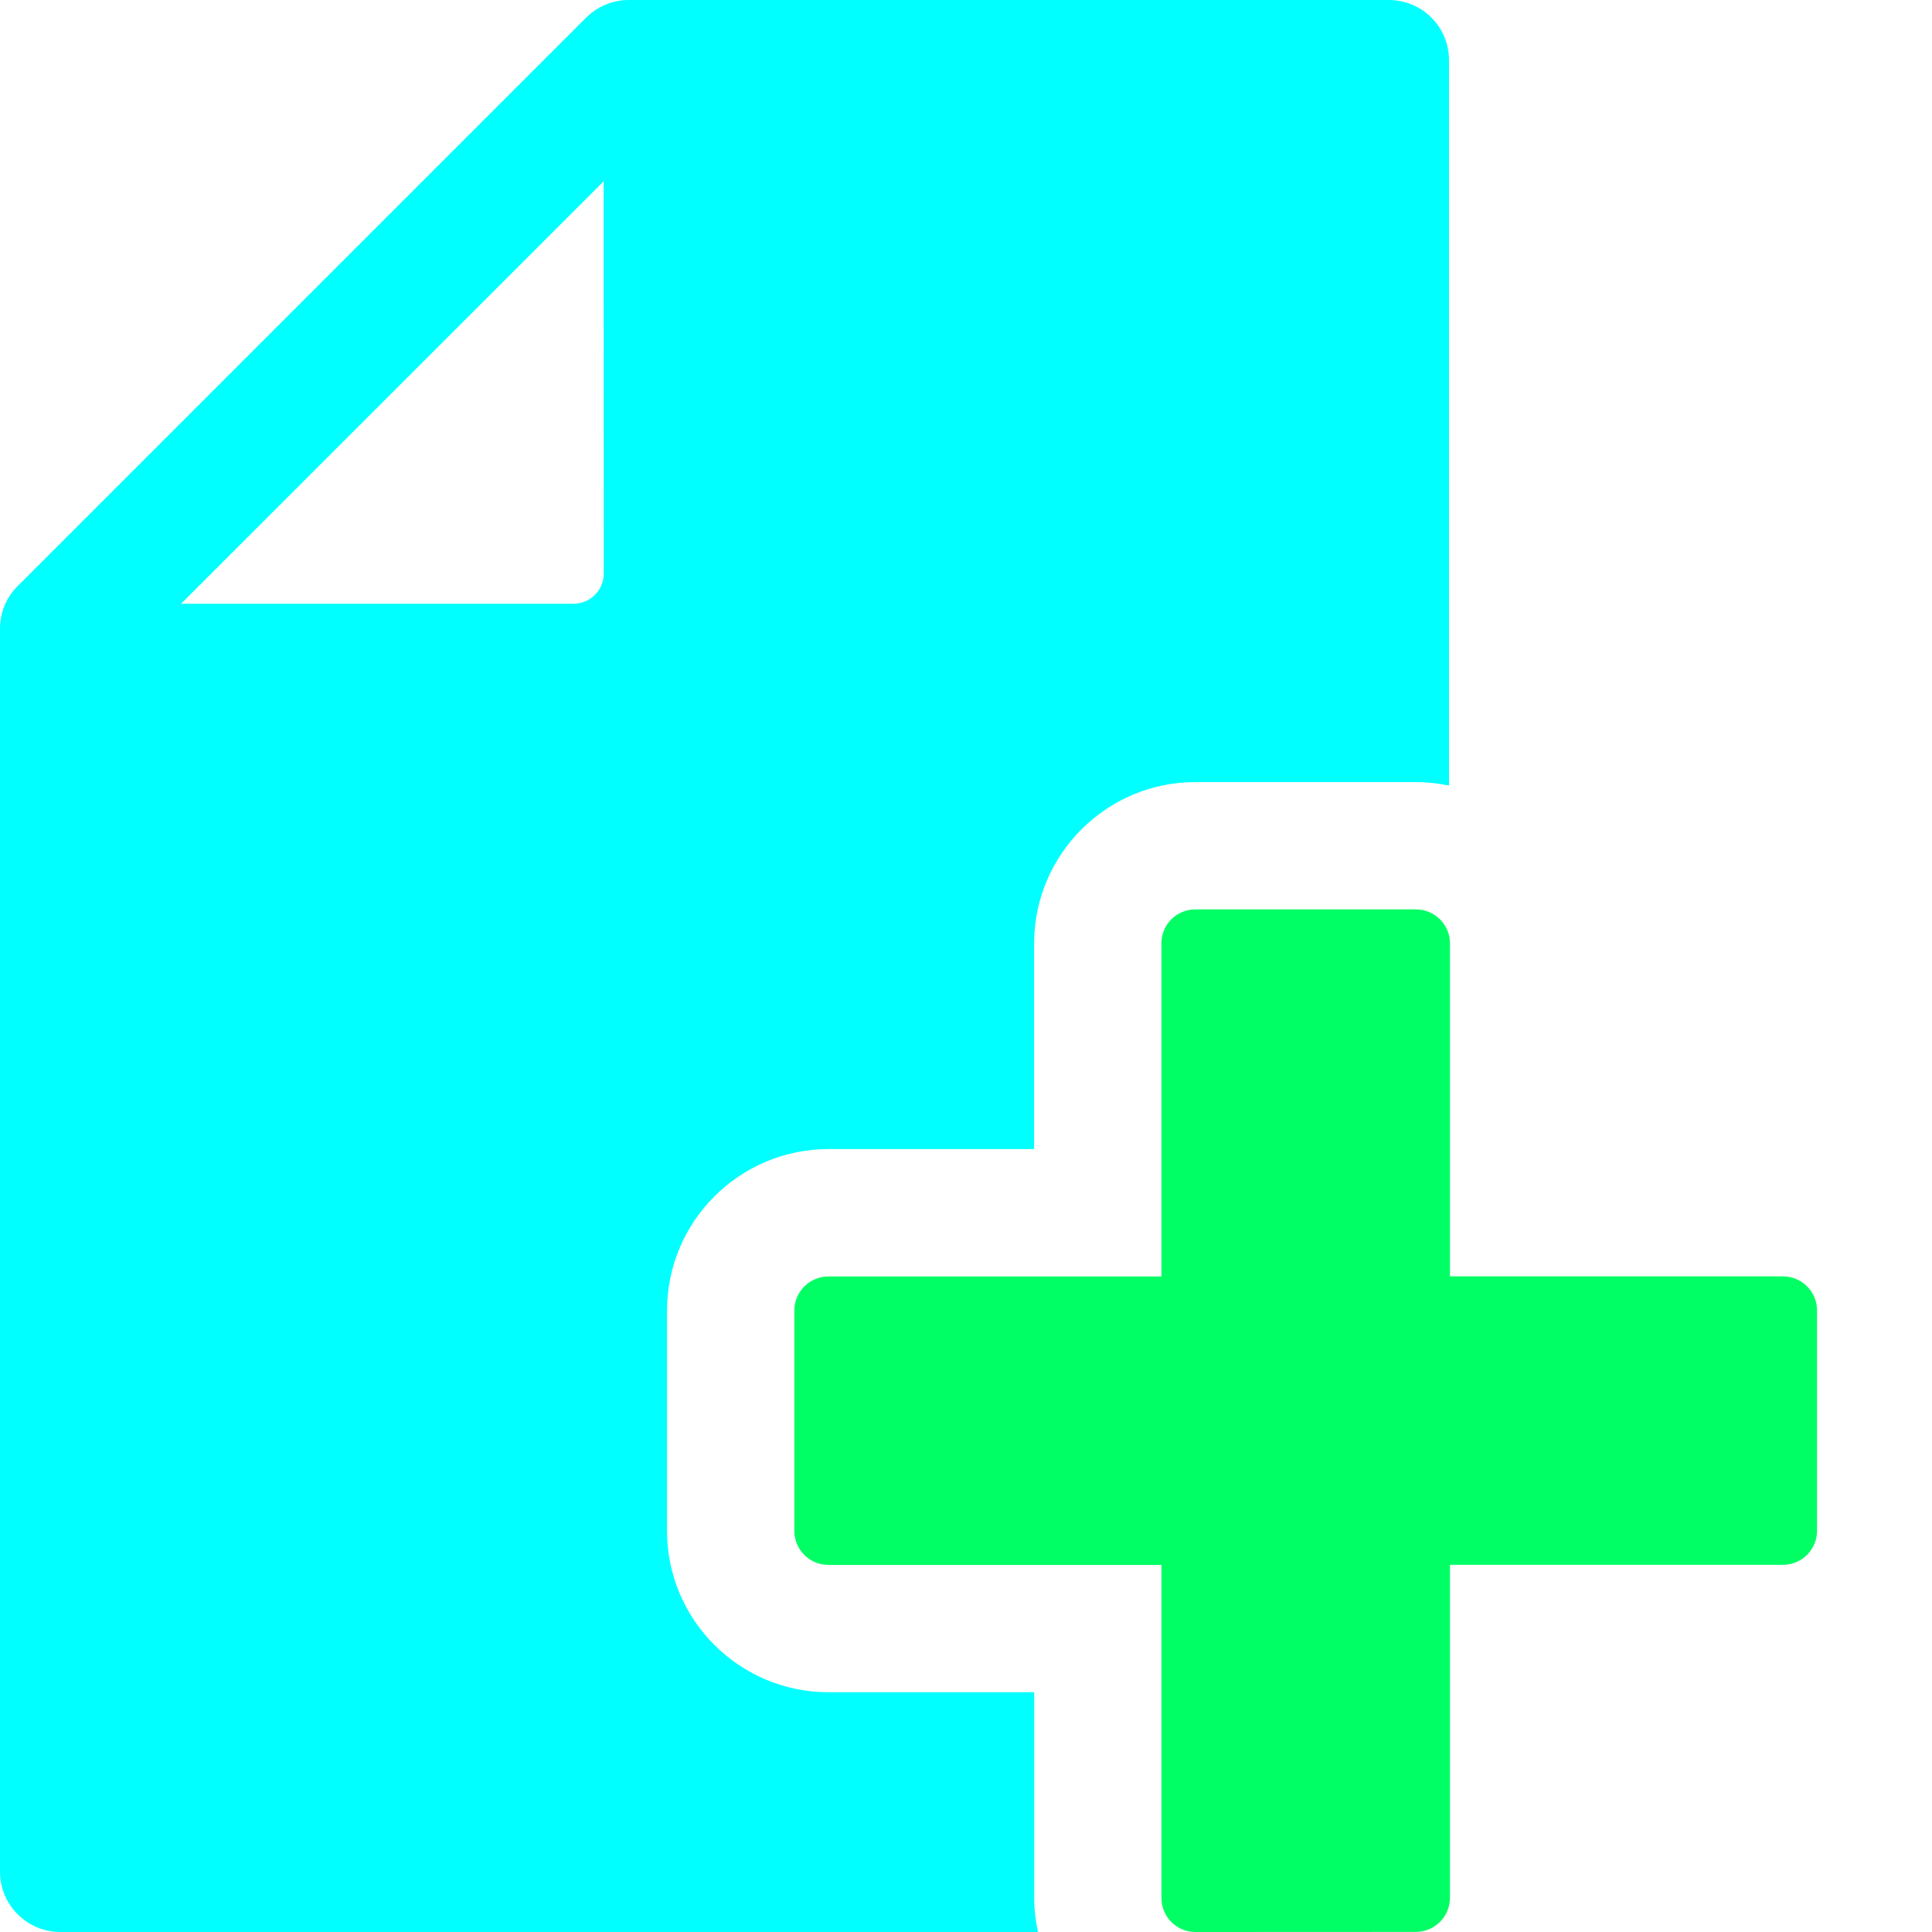
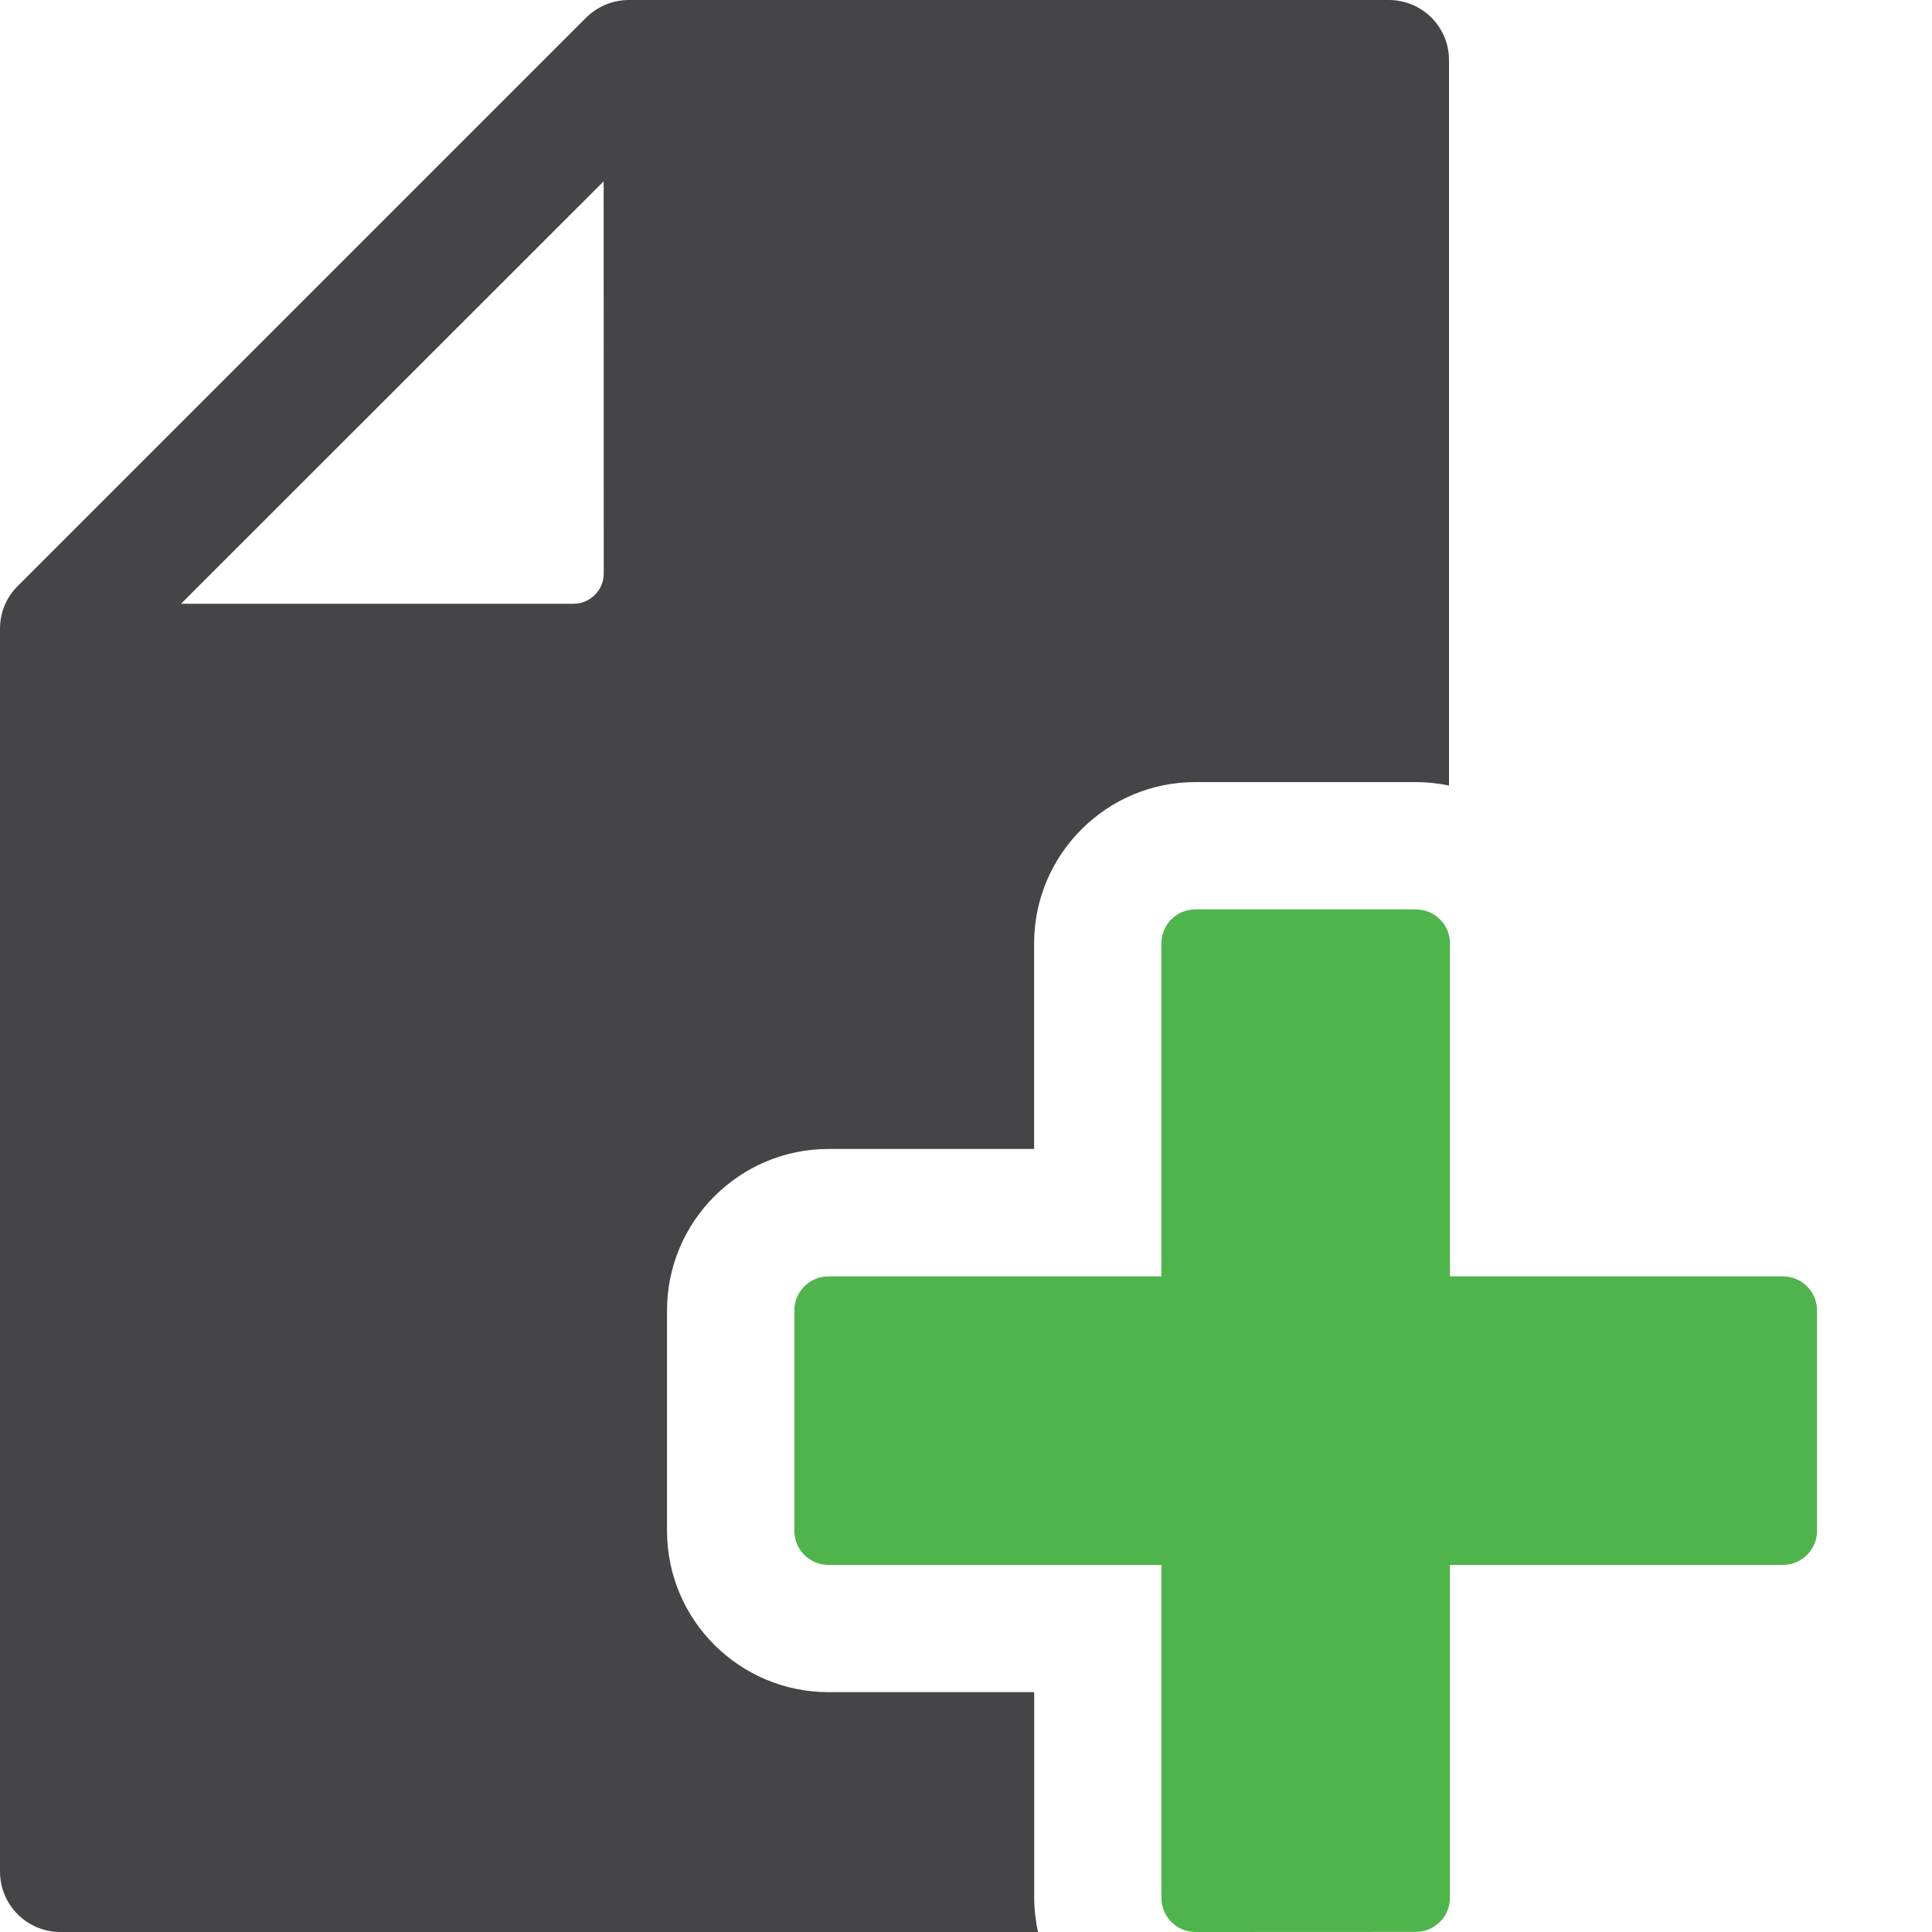
<svg xmlns="http://www.w3.org/2000/svg" version="1.1" id="Calque_1" x="0px" y="0px" width="20px" height="20px" viewBox="0 0 20 20" enable-background="new 0 0 20 20" xml:space="preserve">
-   <path fill="#00FFFF" d="M14.376,0H6.51C6.343,0,6.186,0.066,6.067,0.183L0.184,6.066C0.065,6.183,0,6.342,0,6.509v12.866  C0,19.72,0.28,20,0.625,20h10.12c-0.025-0.114-0.039-0.232-0.039-0.354v-2.128H8.577c-0.922,0-1.672-0.749-1.672-1.67v-2.281  c0-0.922,0.75-1.672,1.672-1.672h2.128V9.767c0-0.921,0.749-1.671,1.67-1.671h2.281c0.118,0,0.233,0.013,0.344,0.036V0.624  C15.001,0.279,14.722,0,14.376,0z M5.937,6.25H1.874l0,0l4.375-4.373L6.25,5.939C6.25,6.11,6.109,6.25,5.937,6.25z" />
-   <path id="plus_1_" fill="#00FF64" d="M12.375,20c-0.196,0-0.352-0.158-0.352-0.354V16.2H8.577c-0.196,0-0.354-0.158-0.354-0.352  v-2.281c0-0.196,0.158-0.353,0.354-0.353h3.446V9.767c0-0.197,0.156-0.353,0.352-0.353h2.281c0.196,0,0.354,0.156,0.354,0.353v3.446  h3.446c0.196,0,0.354,0.157,0.354,0.353v2.281c0,0.194-0.158,0.352-0.354,0.352H15.01v3.446c0,0.196-0.158,0.354-0.354,0.354  L12.375,20L12.375,20z" />
+   <path fill="#454447" d="M14.376,0H6.51C6.343,0,6.186,0.066,6.067,0.183L0.184,6.066C0.065,6.183,0,6.342,0,6.509v12.866  C0,19.72,0.28,20,0.625,20h10.12c-0.024-0.114-0.039-0.232-0.039-0.354v-2.129H8.577c-0.922,0-1.672-0.748-1.672-1.67v-2.281  c0-0.922,0.75-1.672,1.672-1.672h2.128V9.767c0-0.921,0.749-1.671,1.67-1.671h2.281c0.117,0,0.232,0.013,0.344,0.036V0.624  C15.001,0.279,14.723,0,14.376,0z M5.937,6.25H1.874l0,0l4.375-4.373L6.25,5.939C6.25,6.11,6.109,6.25,5.937,6.25z" />
+   <path id="plus_1_" fill="#50B44D" d="M12.375,20c-0.195,0-0.352-0.158-0.352-0.354V16.2H8.577c-0.196,0-0.354-0.158-0.354-0.353  v-2.281c0-0.195,0.158-0.353,0.354-0.353h3.446V9.767c0-0.197,0.156-0.353,0.352-0.353h2.281c0.195,0,0.354,0.156,0.354,0.353v3.446  h3.446c0.196,0,0.354,0.157,0.354,0.354v2.281c0,0.193-0.158,0.352-0.354,0.352H15.01v3.445c0,0.196-0.158,0.354-0.354,0.354  L12.375,20L12.375,20z" />
</svg>
